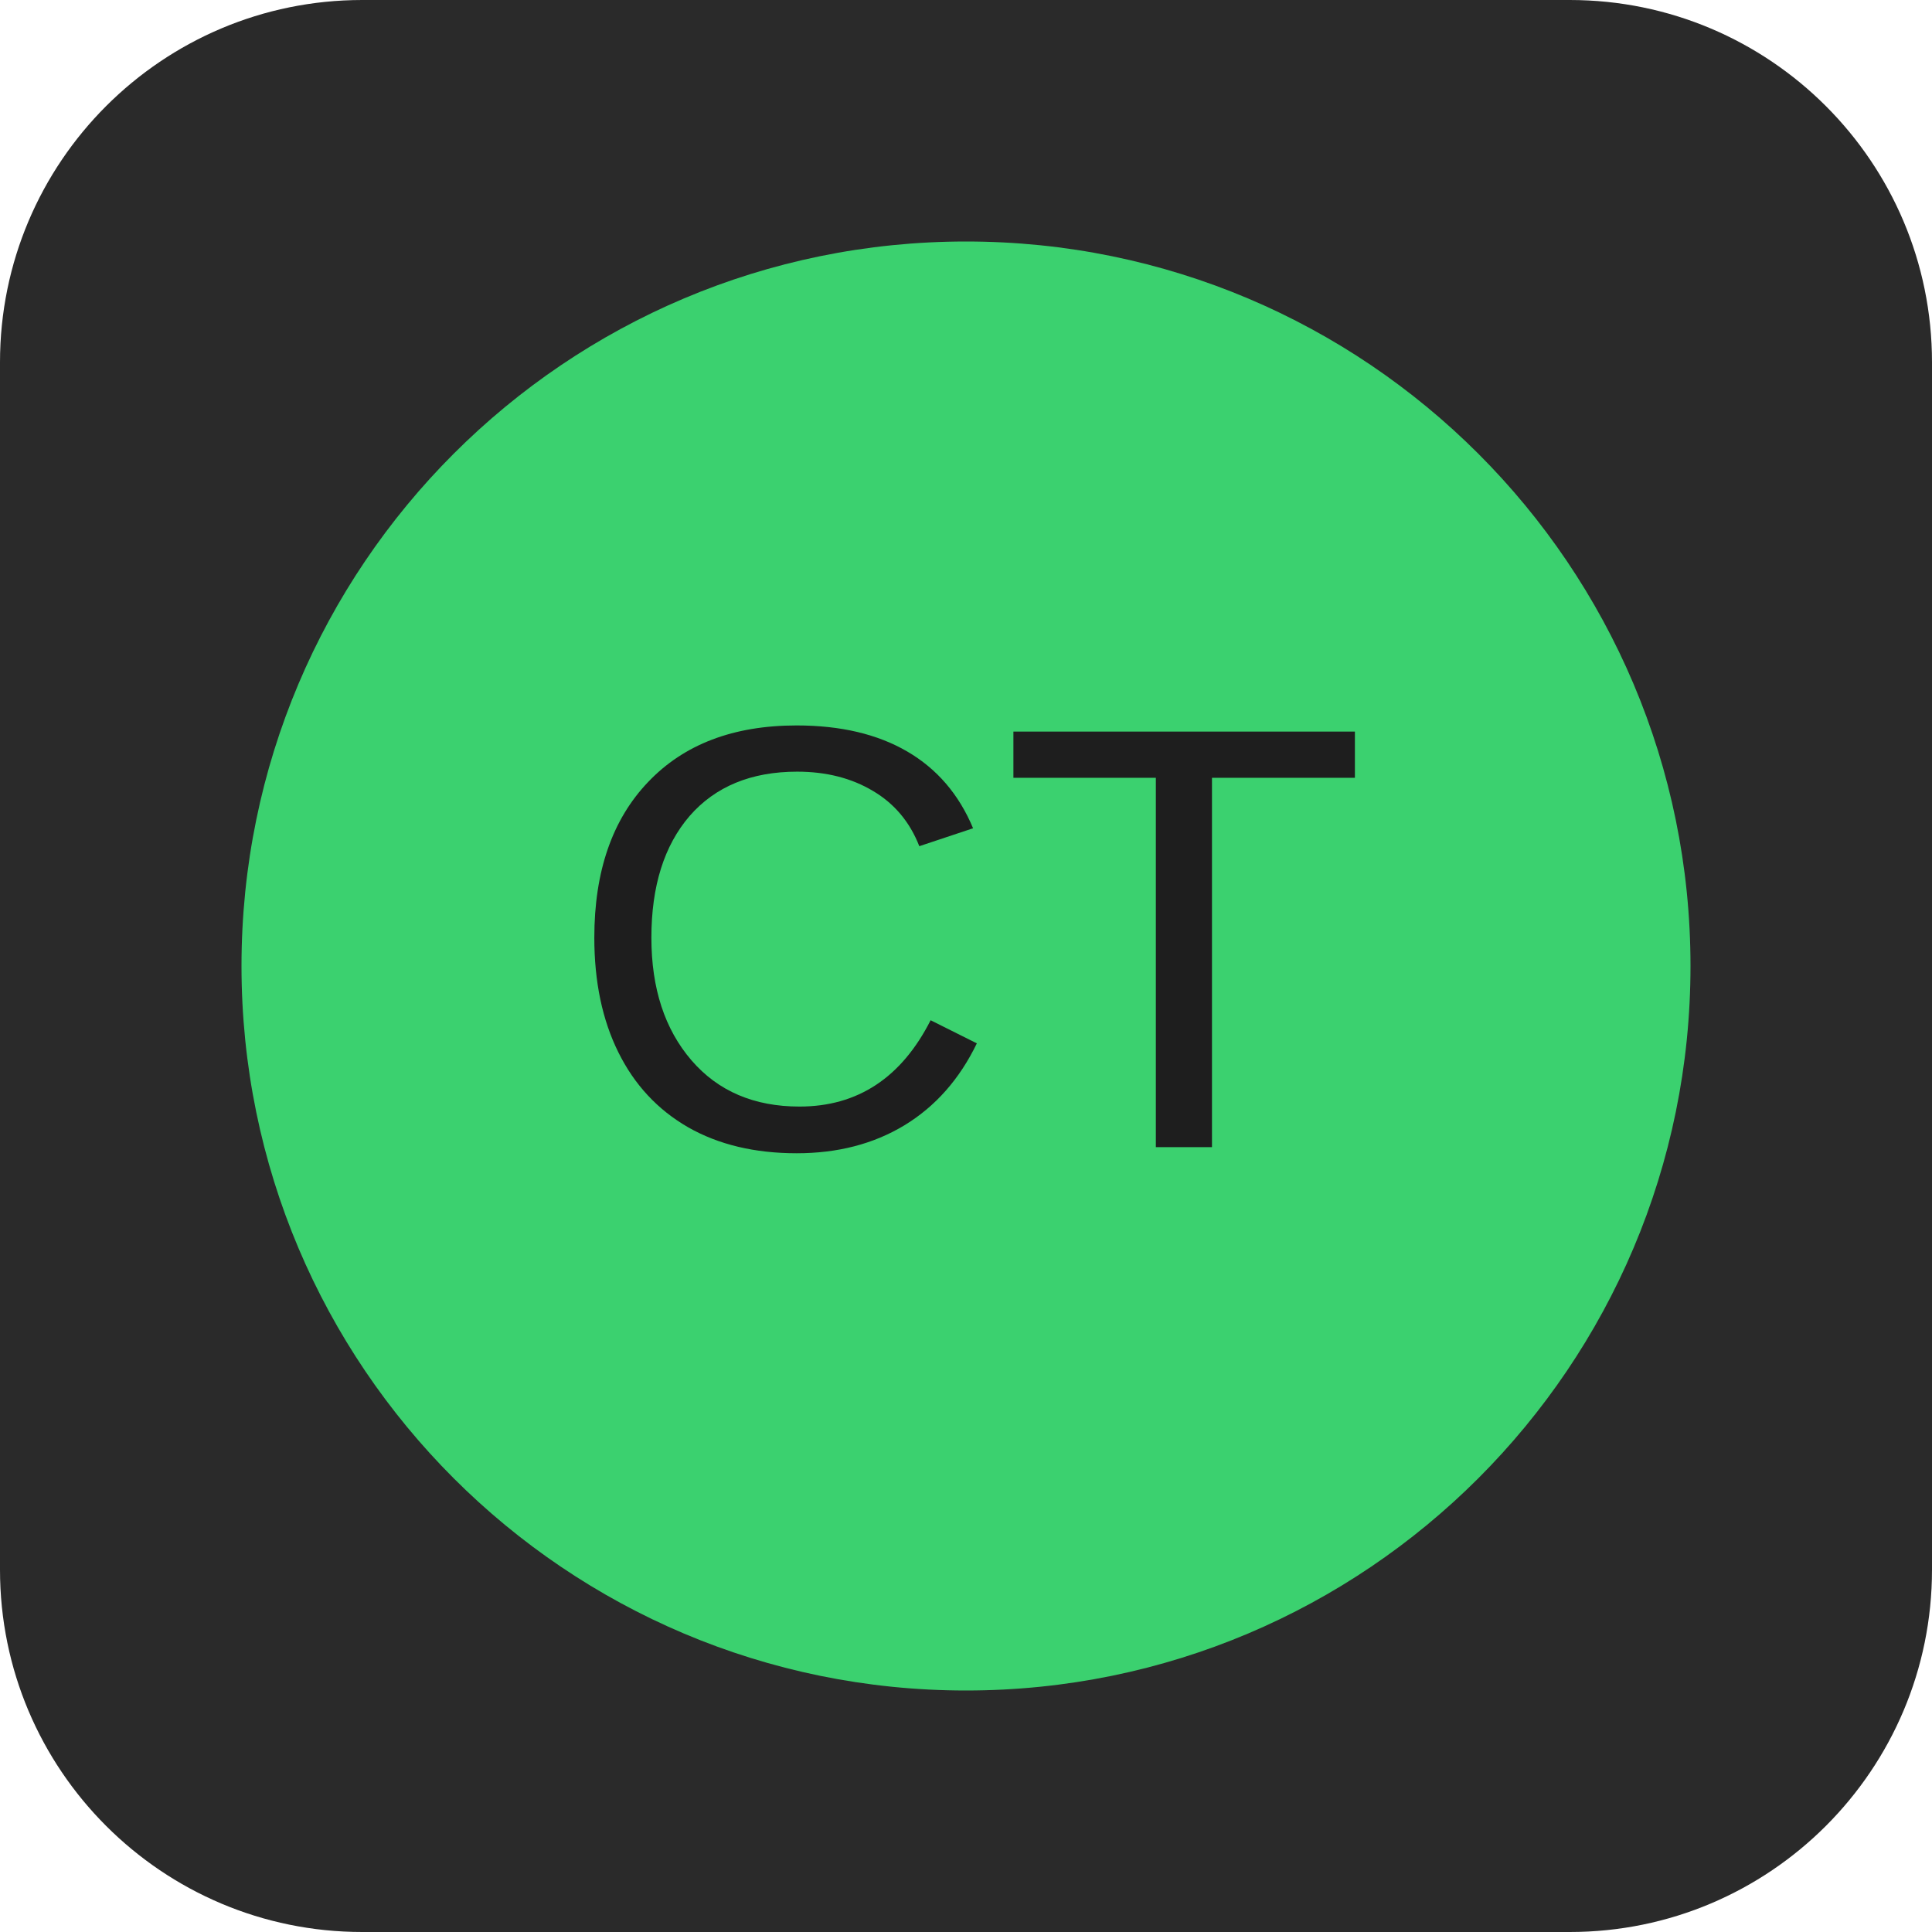
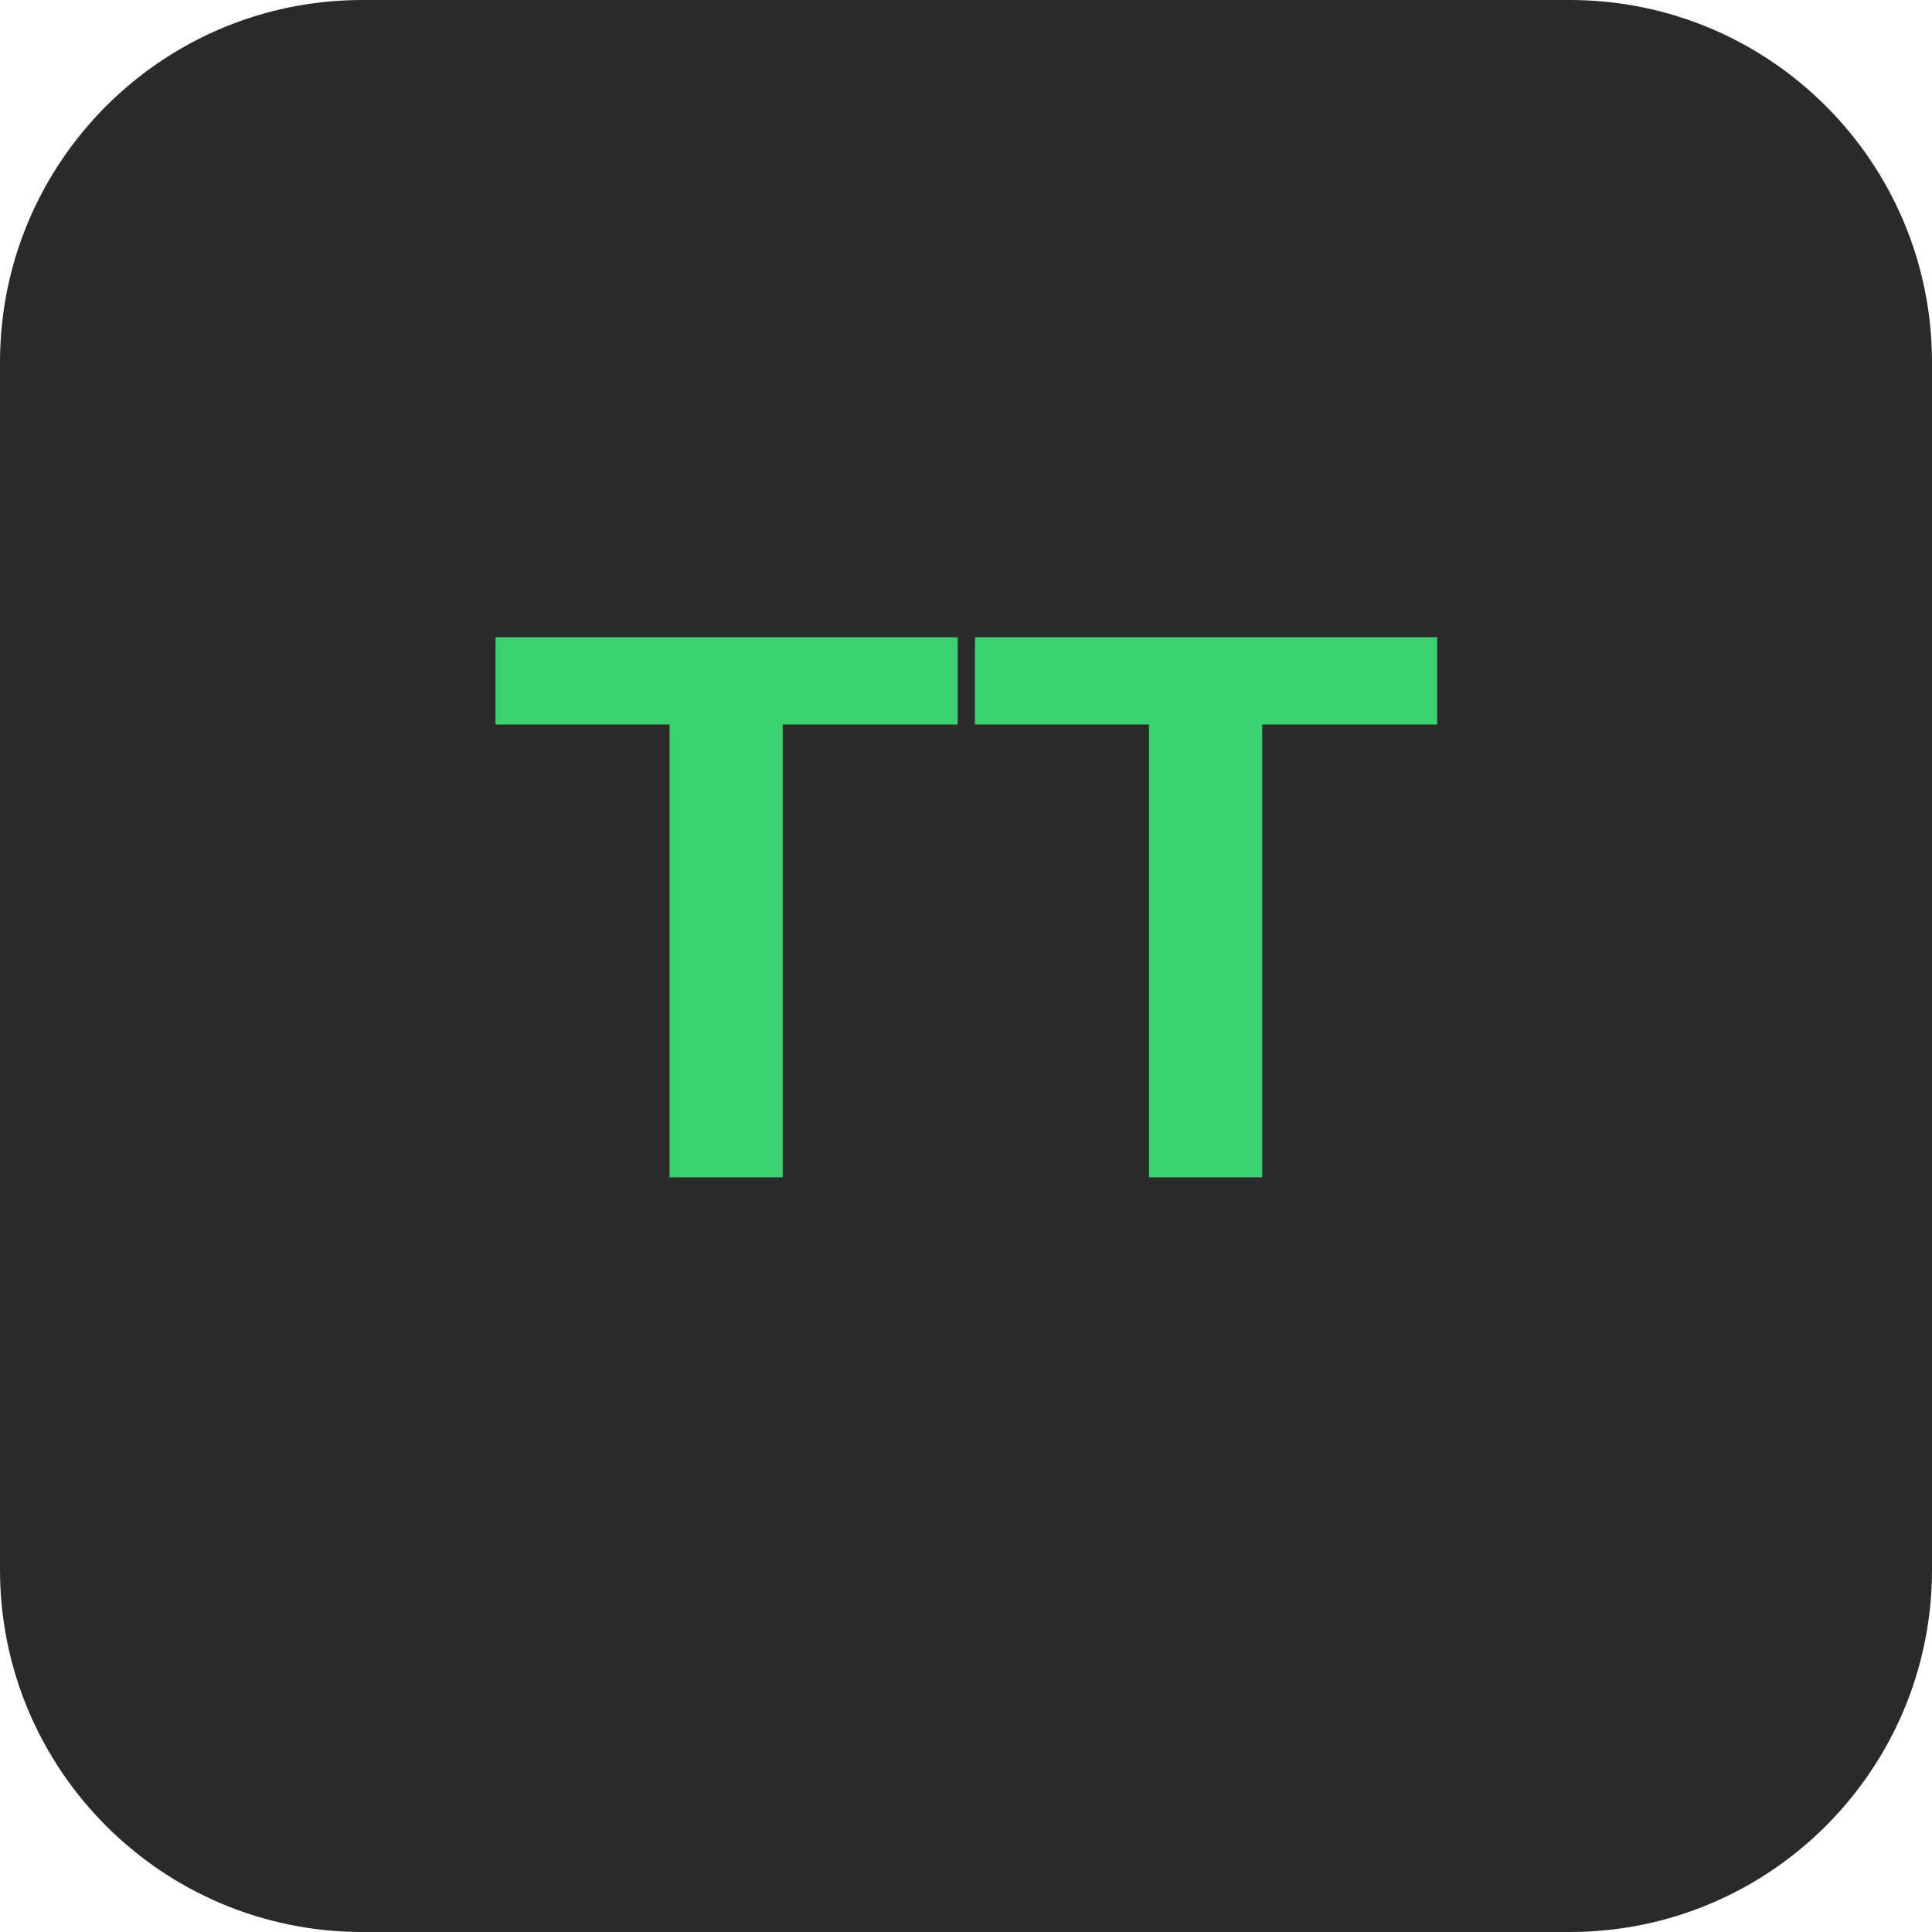
- <svg xmlns="http://www.w3.org/2000/svg" viewBox="0 0 64 64" role="img" aria-label="Chaozs">
+ <svg xmlns="http://www.w3.org/2000/svg" viewBox="0 0 64 64" role="img" aria-label="TT">
  <rect width="64" height="64" rx="12" fill="#2a2a2a" />
-   <circle cx="32" cy="32" r="24" fill="#3bd16f" />
-   <text x="32" y="38" text-anchor="middle" font-family="Arial, sans-serif" font-size="20" fill="#1e1e1e">CT</text>
+   <text x="32" y="39" text-anchor="middle" font-family="Arial, sans-serif" font-size="26" font-weight="700" fill="#3bd16f">TT</text>
</svg>
